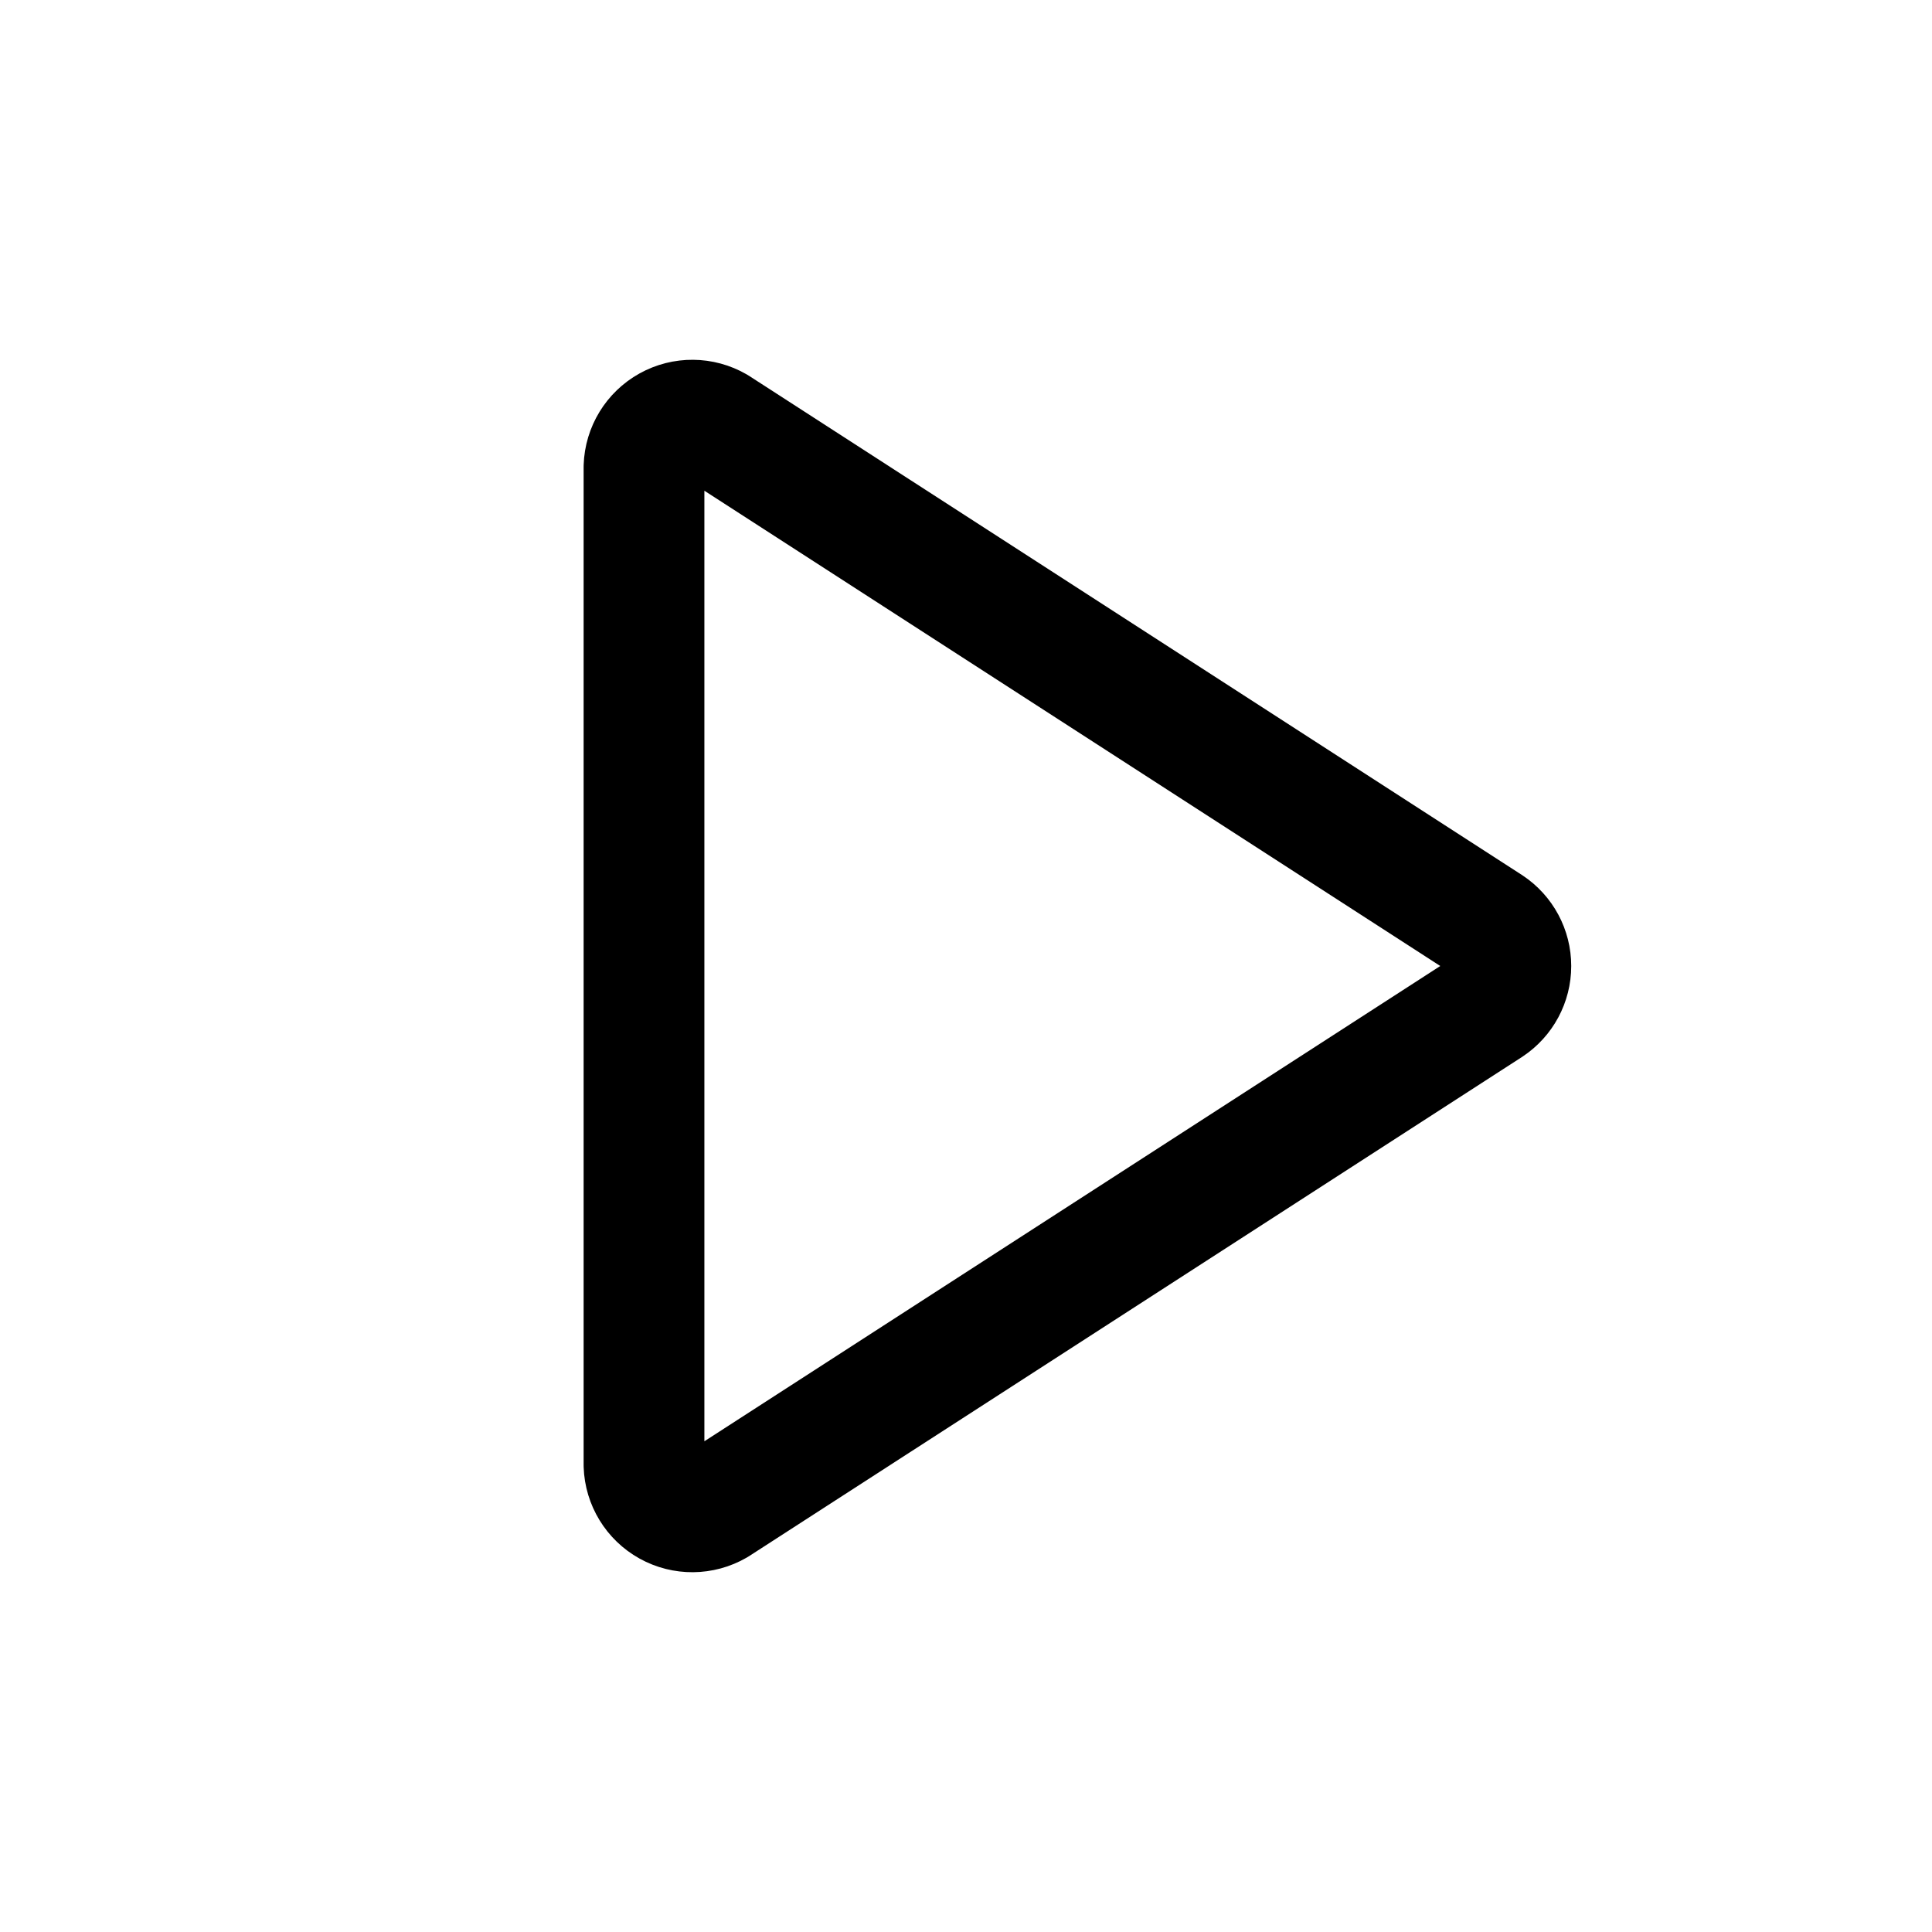
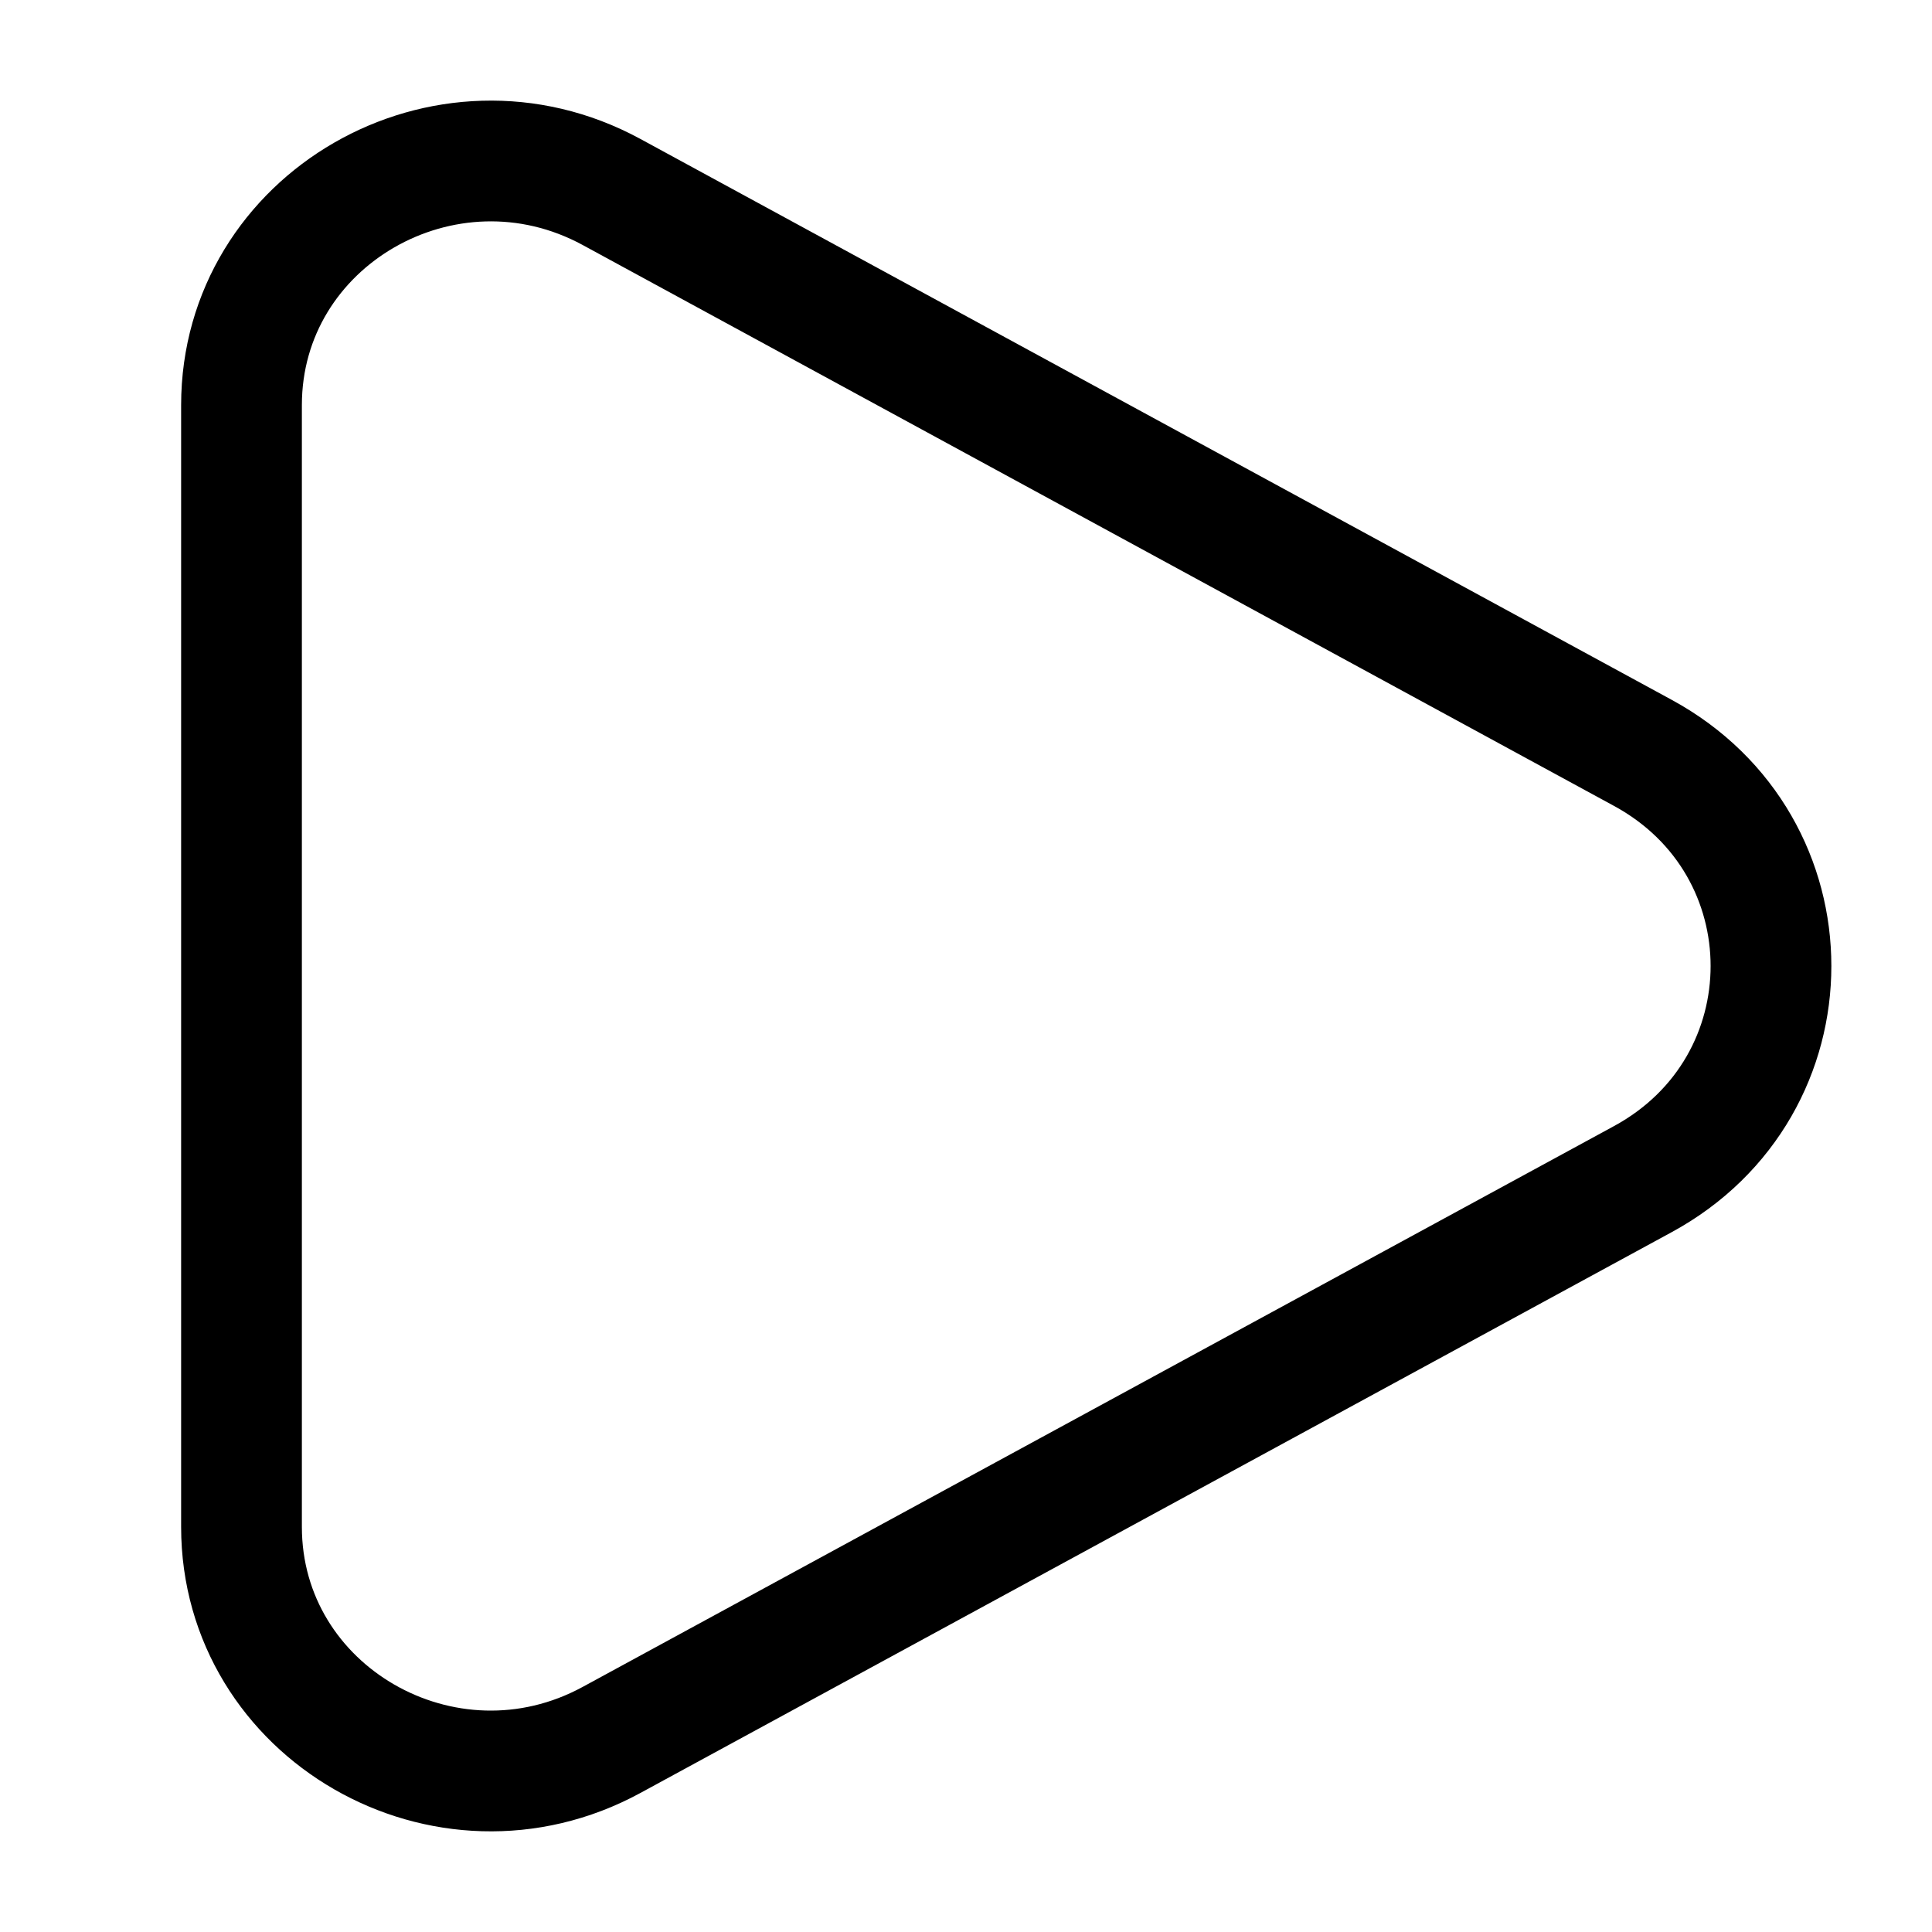
- <svg xmlns="http://www.w3.org/2000/svg" viewBox="0 0 24 24" fill="none" stroke="currentColor" stroke-width="1.5" stroke-linecap="round" stroke-linejoin="round">
-   <path d="M8 5.8v12.4a.6.6 0 0 0 .9.5l9.6-6.2a.6.6 0 0 0 0-1L8.9 5.3a.6.6 0 0 0-.9.5z" />
+ <svg xmlns="http://www.w3.org/2000/svg" width="1em" height="1em" viewBox="0 0 24 24" fill="none" stroke-width="1.5">
+   <path d="M20.409 9.353C22.53 10.507 22.53 13.493 20.409 14.647L7.597 21.614C5.534 22.736 3 21.276 3 18.967L3 5.033C3 2.724 5.534 1.264 7.597 2.385L20.409 9.353Z" stroke="currentColor" stroke-linecap="round" />
</svg>
